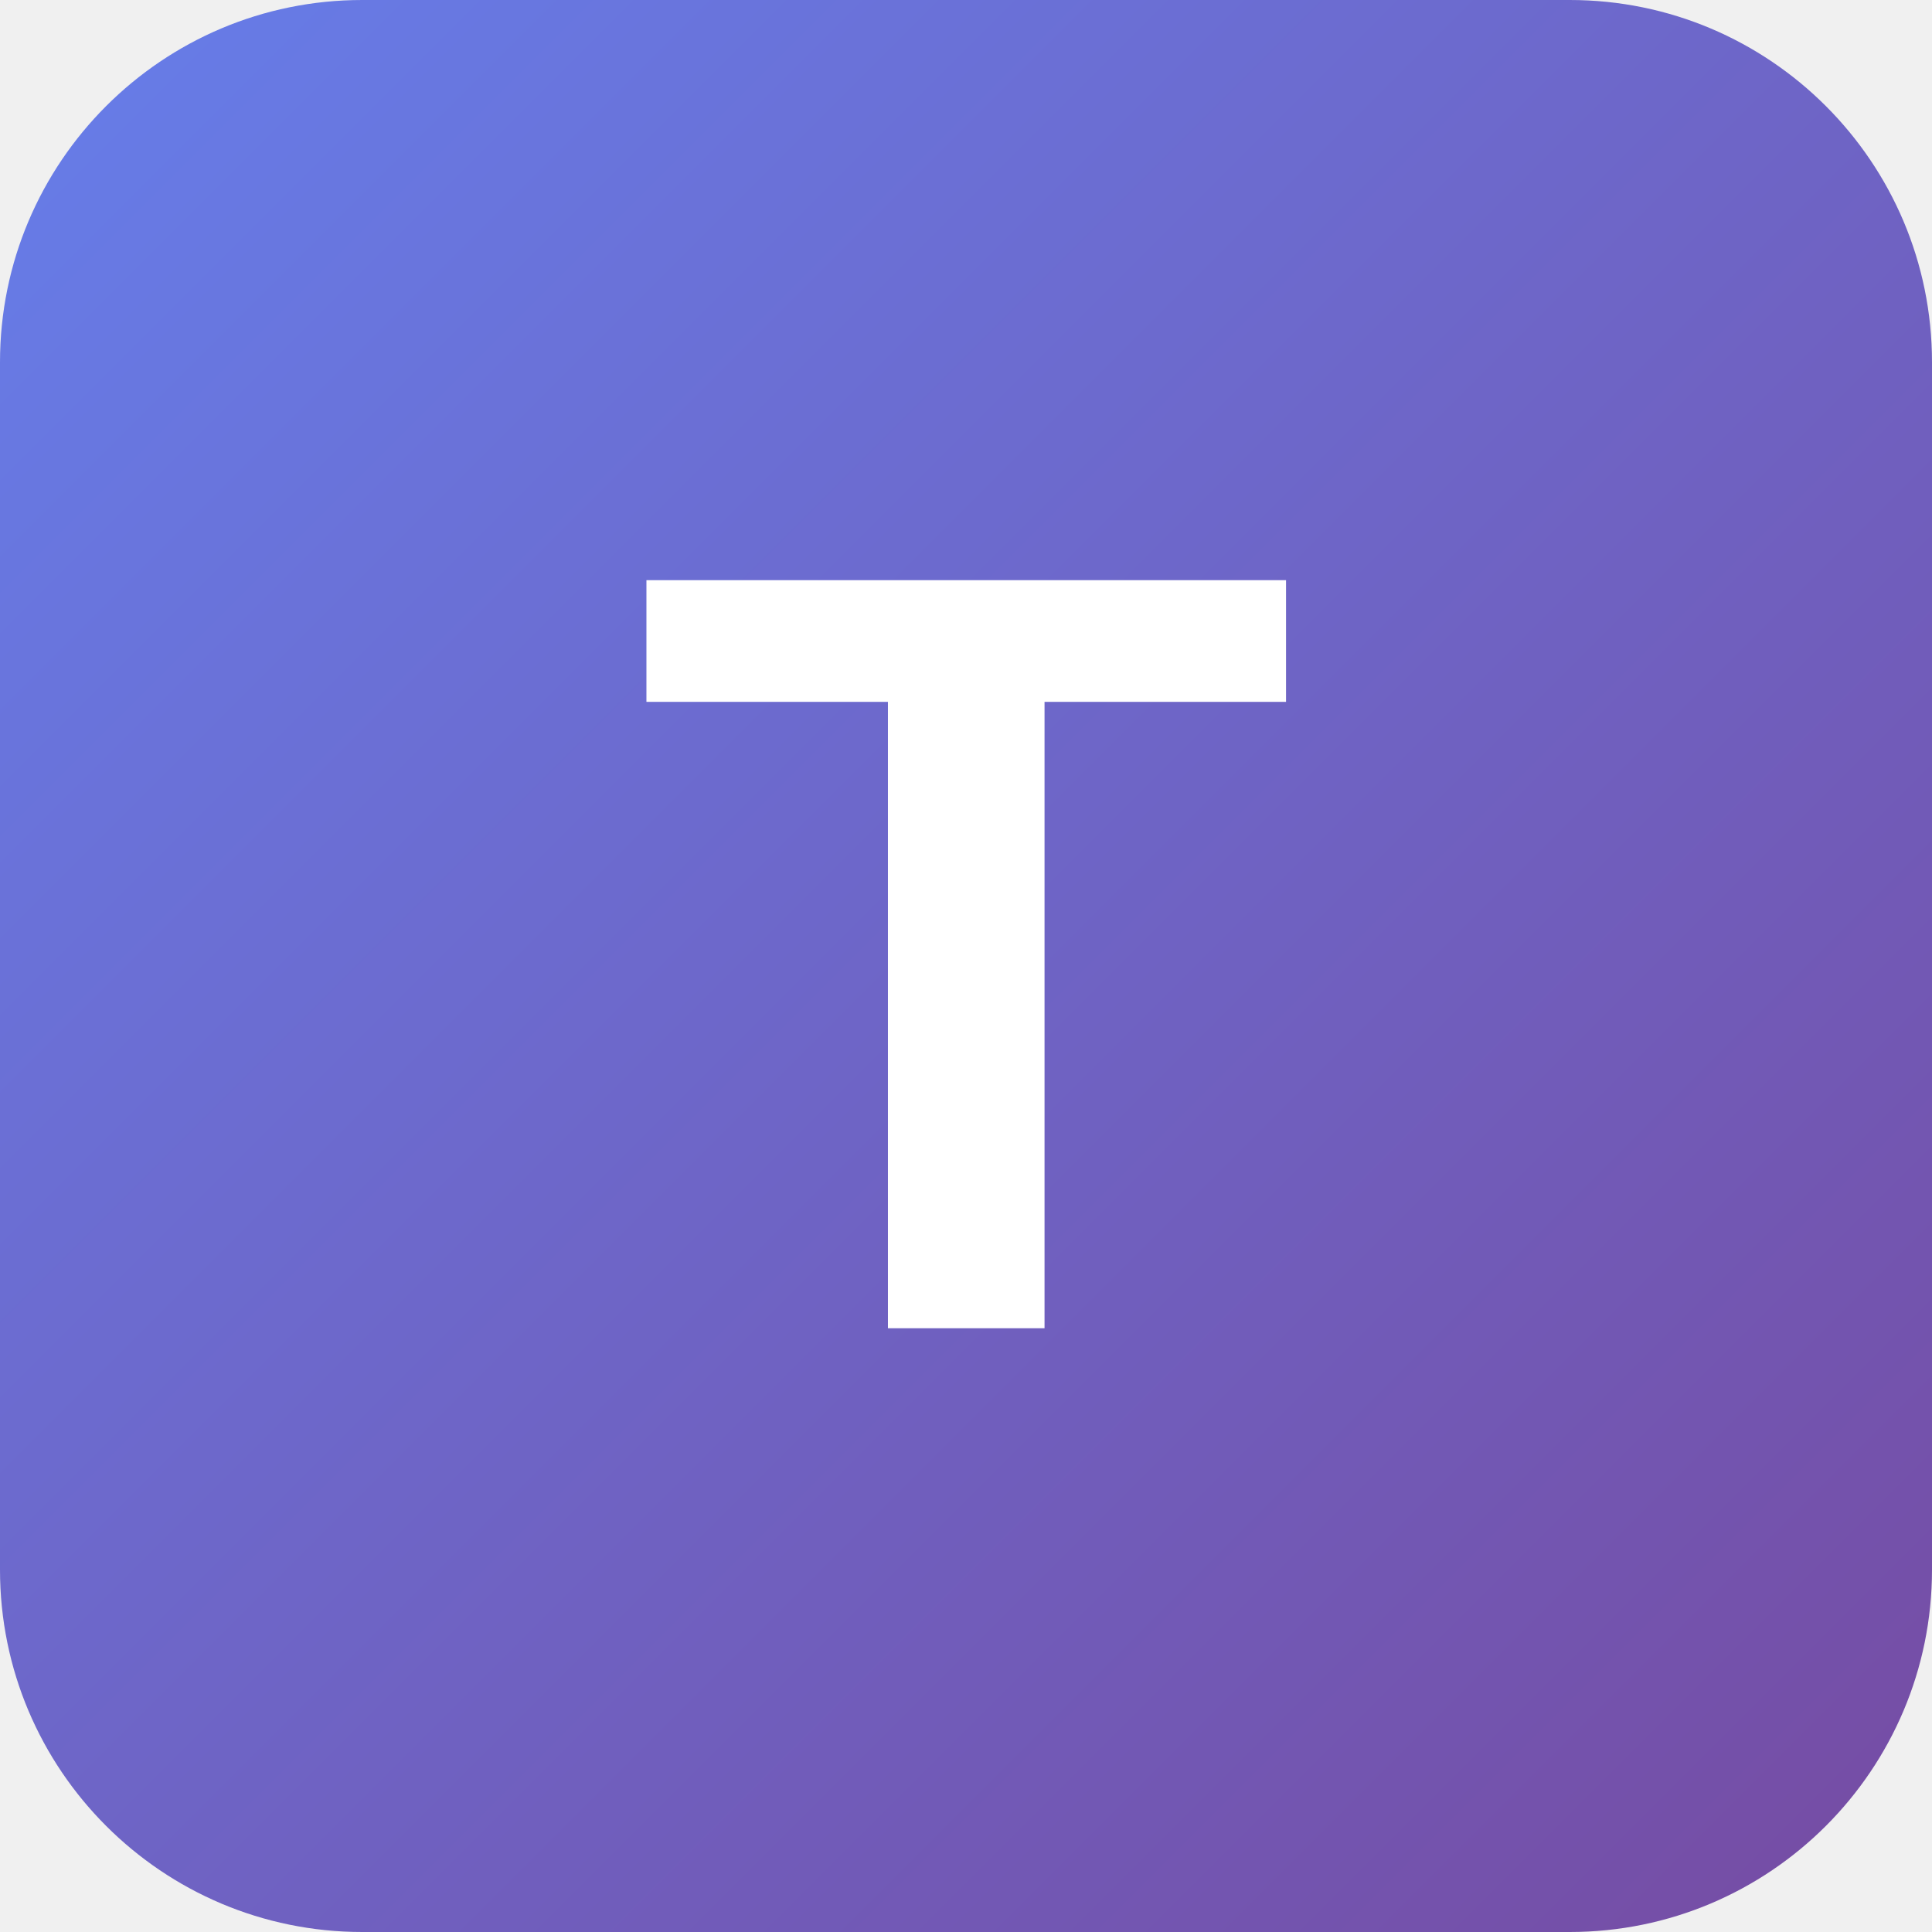
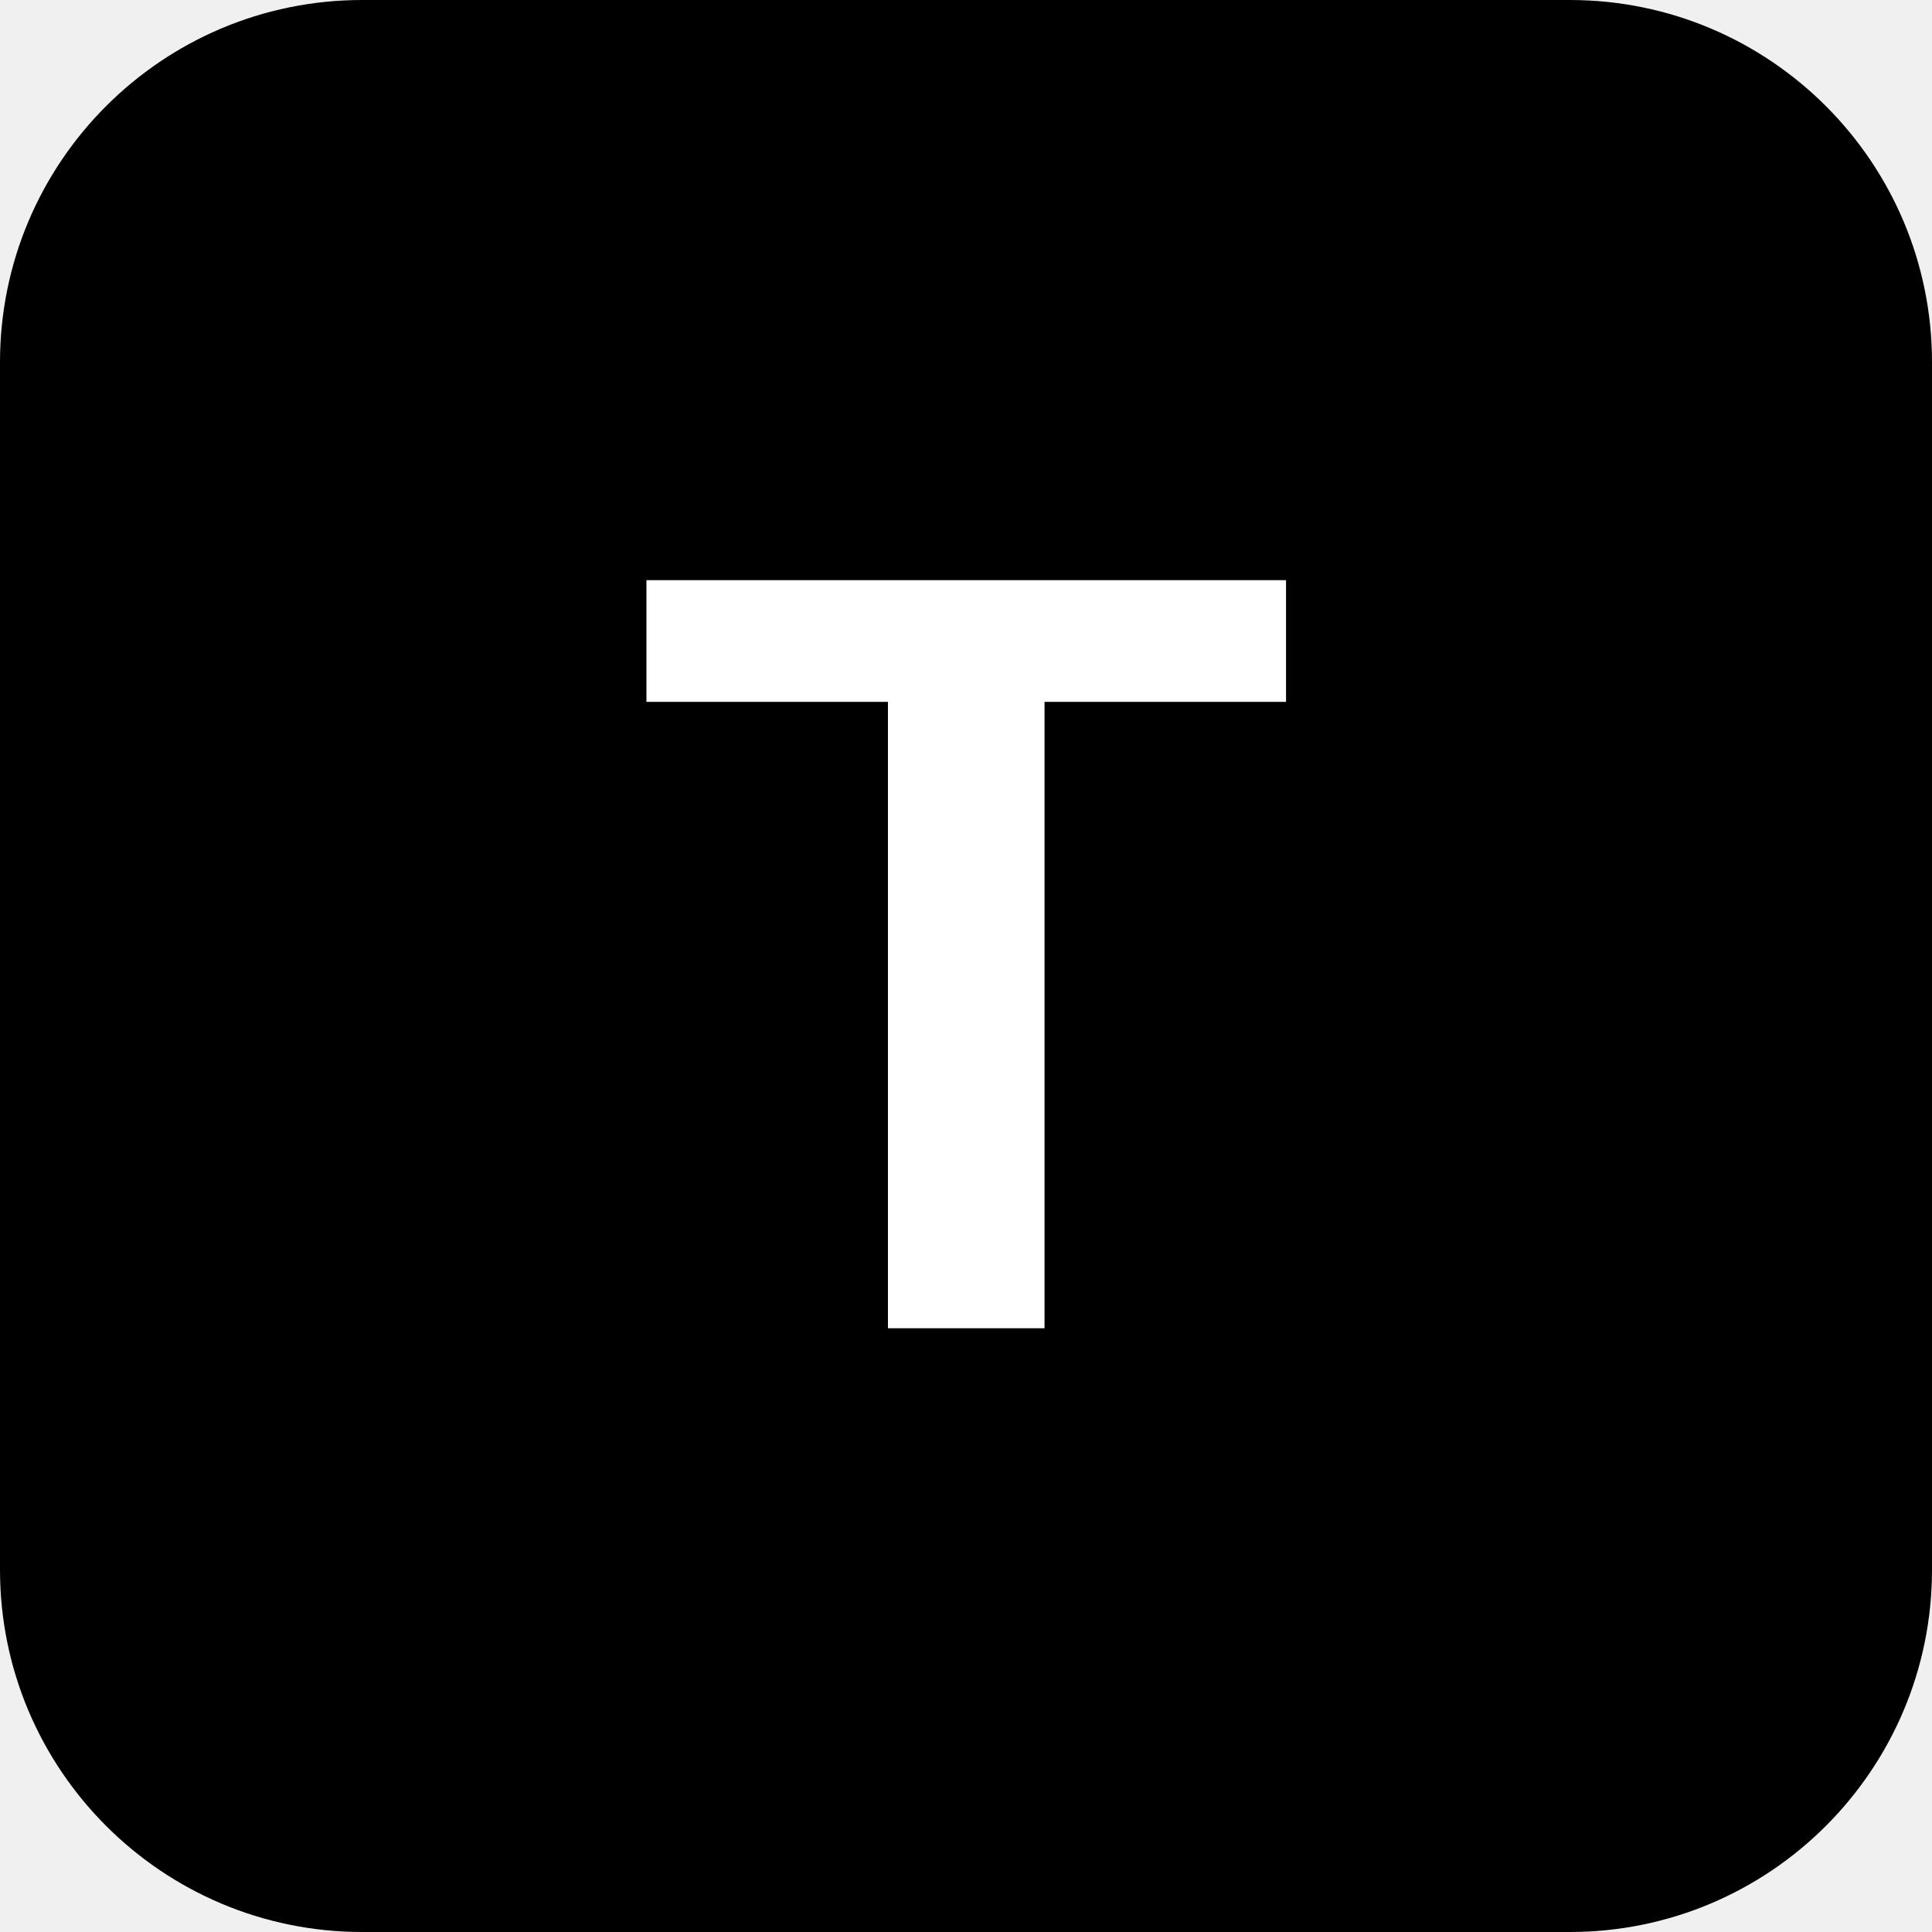
<svg xmlns="http://www.w3.org/2000/svg" width="32" height="32" viewBox="0 0 32 32">
-   <defs>
-     <linearGradient id="grad1" x1="0%" y1="0%" x2="100%" y2="100%">
-       <stop offset="0%" style="stop-color:#667eea;stop-opacity:1" />
-       <stop offset="100%" style="stop-color:#764ba2;stop-opacity:1" />
-     </linearGradient>
-   </defs>
-   <rect width="32" height="32" rx="6" fill="url(#grad1)" />
-   <text x="16" y="22" font-family="Arial, sans-serif" font-size="18" font-weight="bold" text-anchor="middle" fill="white">T</text>
+   <rect width="32" height="32" rx="6" fill="#000000" />
+   <text x="16" y="22" font-family="Arial, sans-serif" font-size="18" font-weight="bold" text-anchor="middle" fill="#ffffff">T</text>
</svg>
